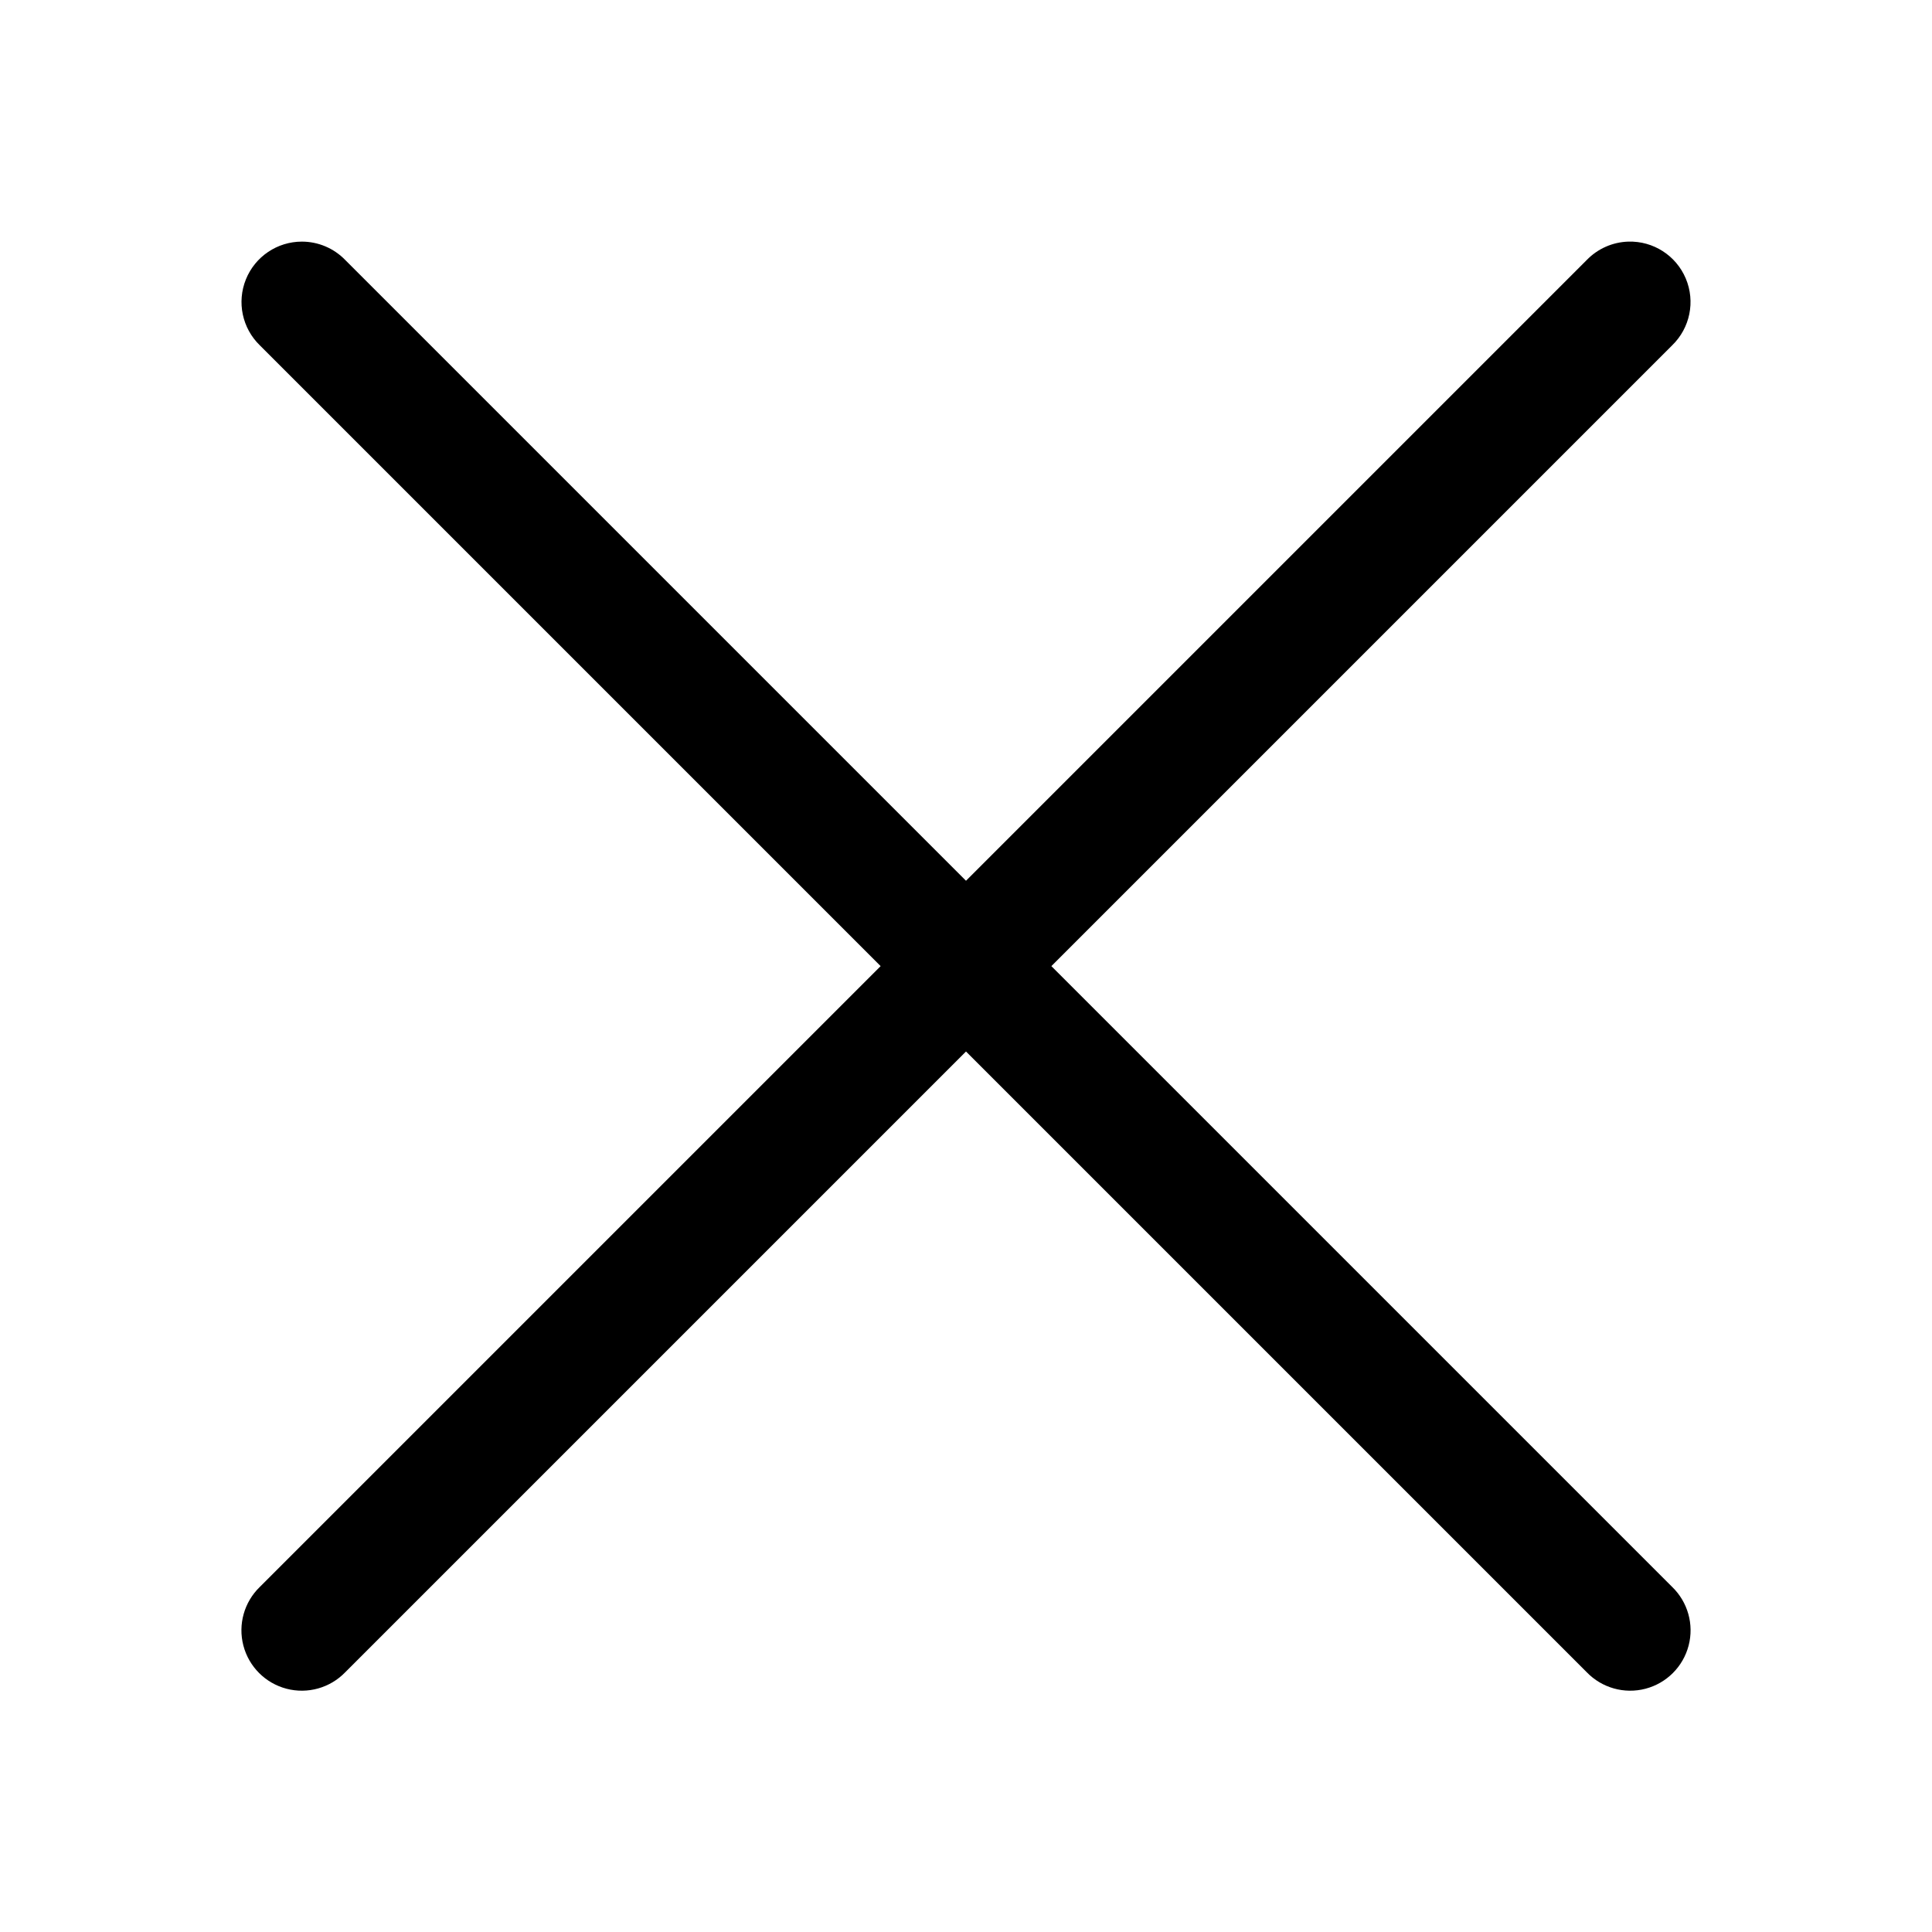
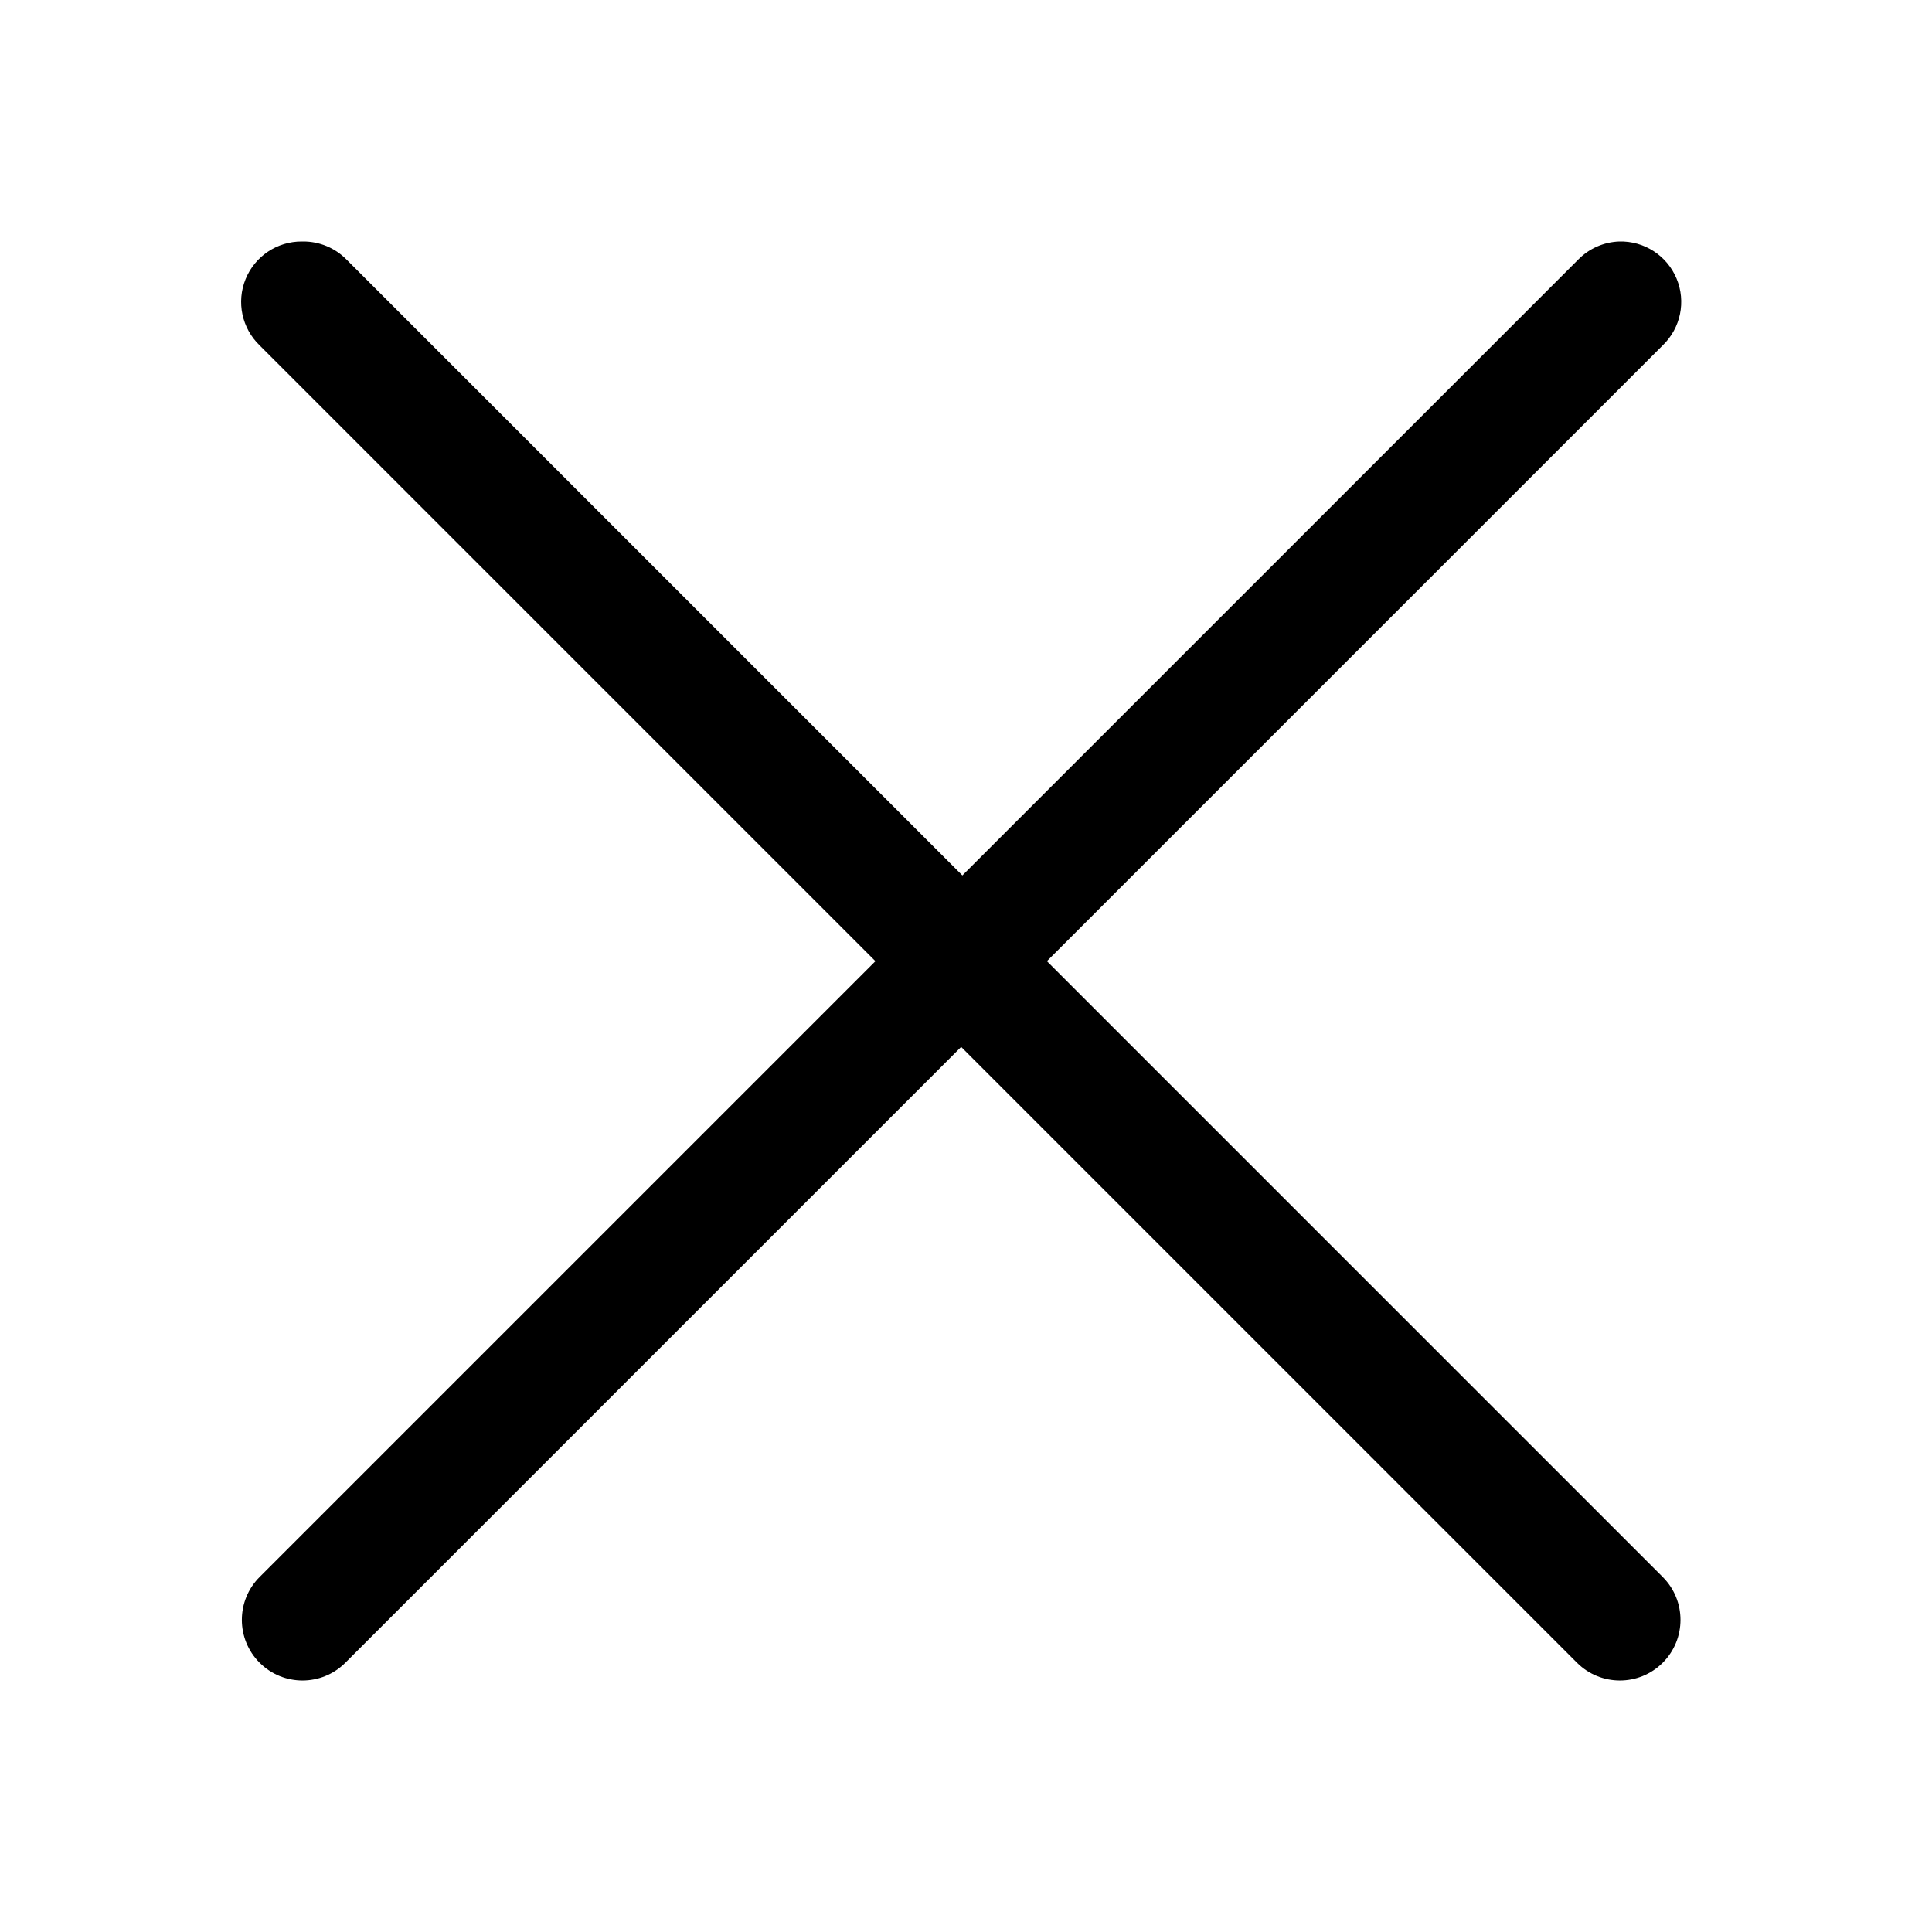
- <svg xmlns="http://www.w3.org/2000/svg" width="16" version="1.1" height="16">
-   <defs id="defs1">
-     <style type="text/css" id="current-color-scheme">
- .ColorScheme-Text {
+ <svg xmlns="http://www.w3.org/2000/svg" width="16" height="16" version="1.1">
+   <defs>
+     <style type="text/css">.ColorScheme-Text {
color:#000;
- }
- </style>
+ }</style>
  </defs>
-   <path style="fill:currentColor;fill-opacity:1;stroke:none" id="path3341" d="m 2.5,2.001 a 0.5,0.5 0 0,0 -0.348,0.859 l 5.141,5.141 -5.141,5.141 a 0.5,0.5 0 1,0 0.707,0.707 l 5.141,-5.141 5.141,5.141 a 0.5,0.5 0 1,0 0.707,-0.707 l -5.141,-5.141 5.141,-5.141 a 0.5,0.5 0 0,0 -0.363,-0.859 0.5,0.5 0 0,0 -0.344,0.152 l -5.141,5.141 -5.141,-5.141 a 0.5,0.5 0 0,0 -0.359,-0.152 Z " class="ColorScheme-Text" />
+   <path class="ColorScheme-Text" d="m2.5 2a0.5 0.5 0 0 0-0.35 0.86l5.1 5.1-5.1 5.1a0.5 0.5 0 1 0 0.71 0.71l5.1-5.1 5.1 5.1a0.5 0.5 0 1 0 0.71-0.71l-5.1-5.1 5.1-5.1a0.5 0.5 0 0 0-0.36-0.86 0.5 0.5 0 0 0-0.34 0.15l-5.1 5.1-5.1-5.1a0.5 0.5 0 0 0-0.36-0.15z" fill="currentColor" />
</svg>
